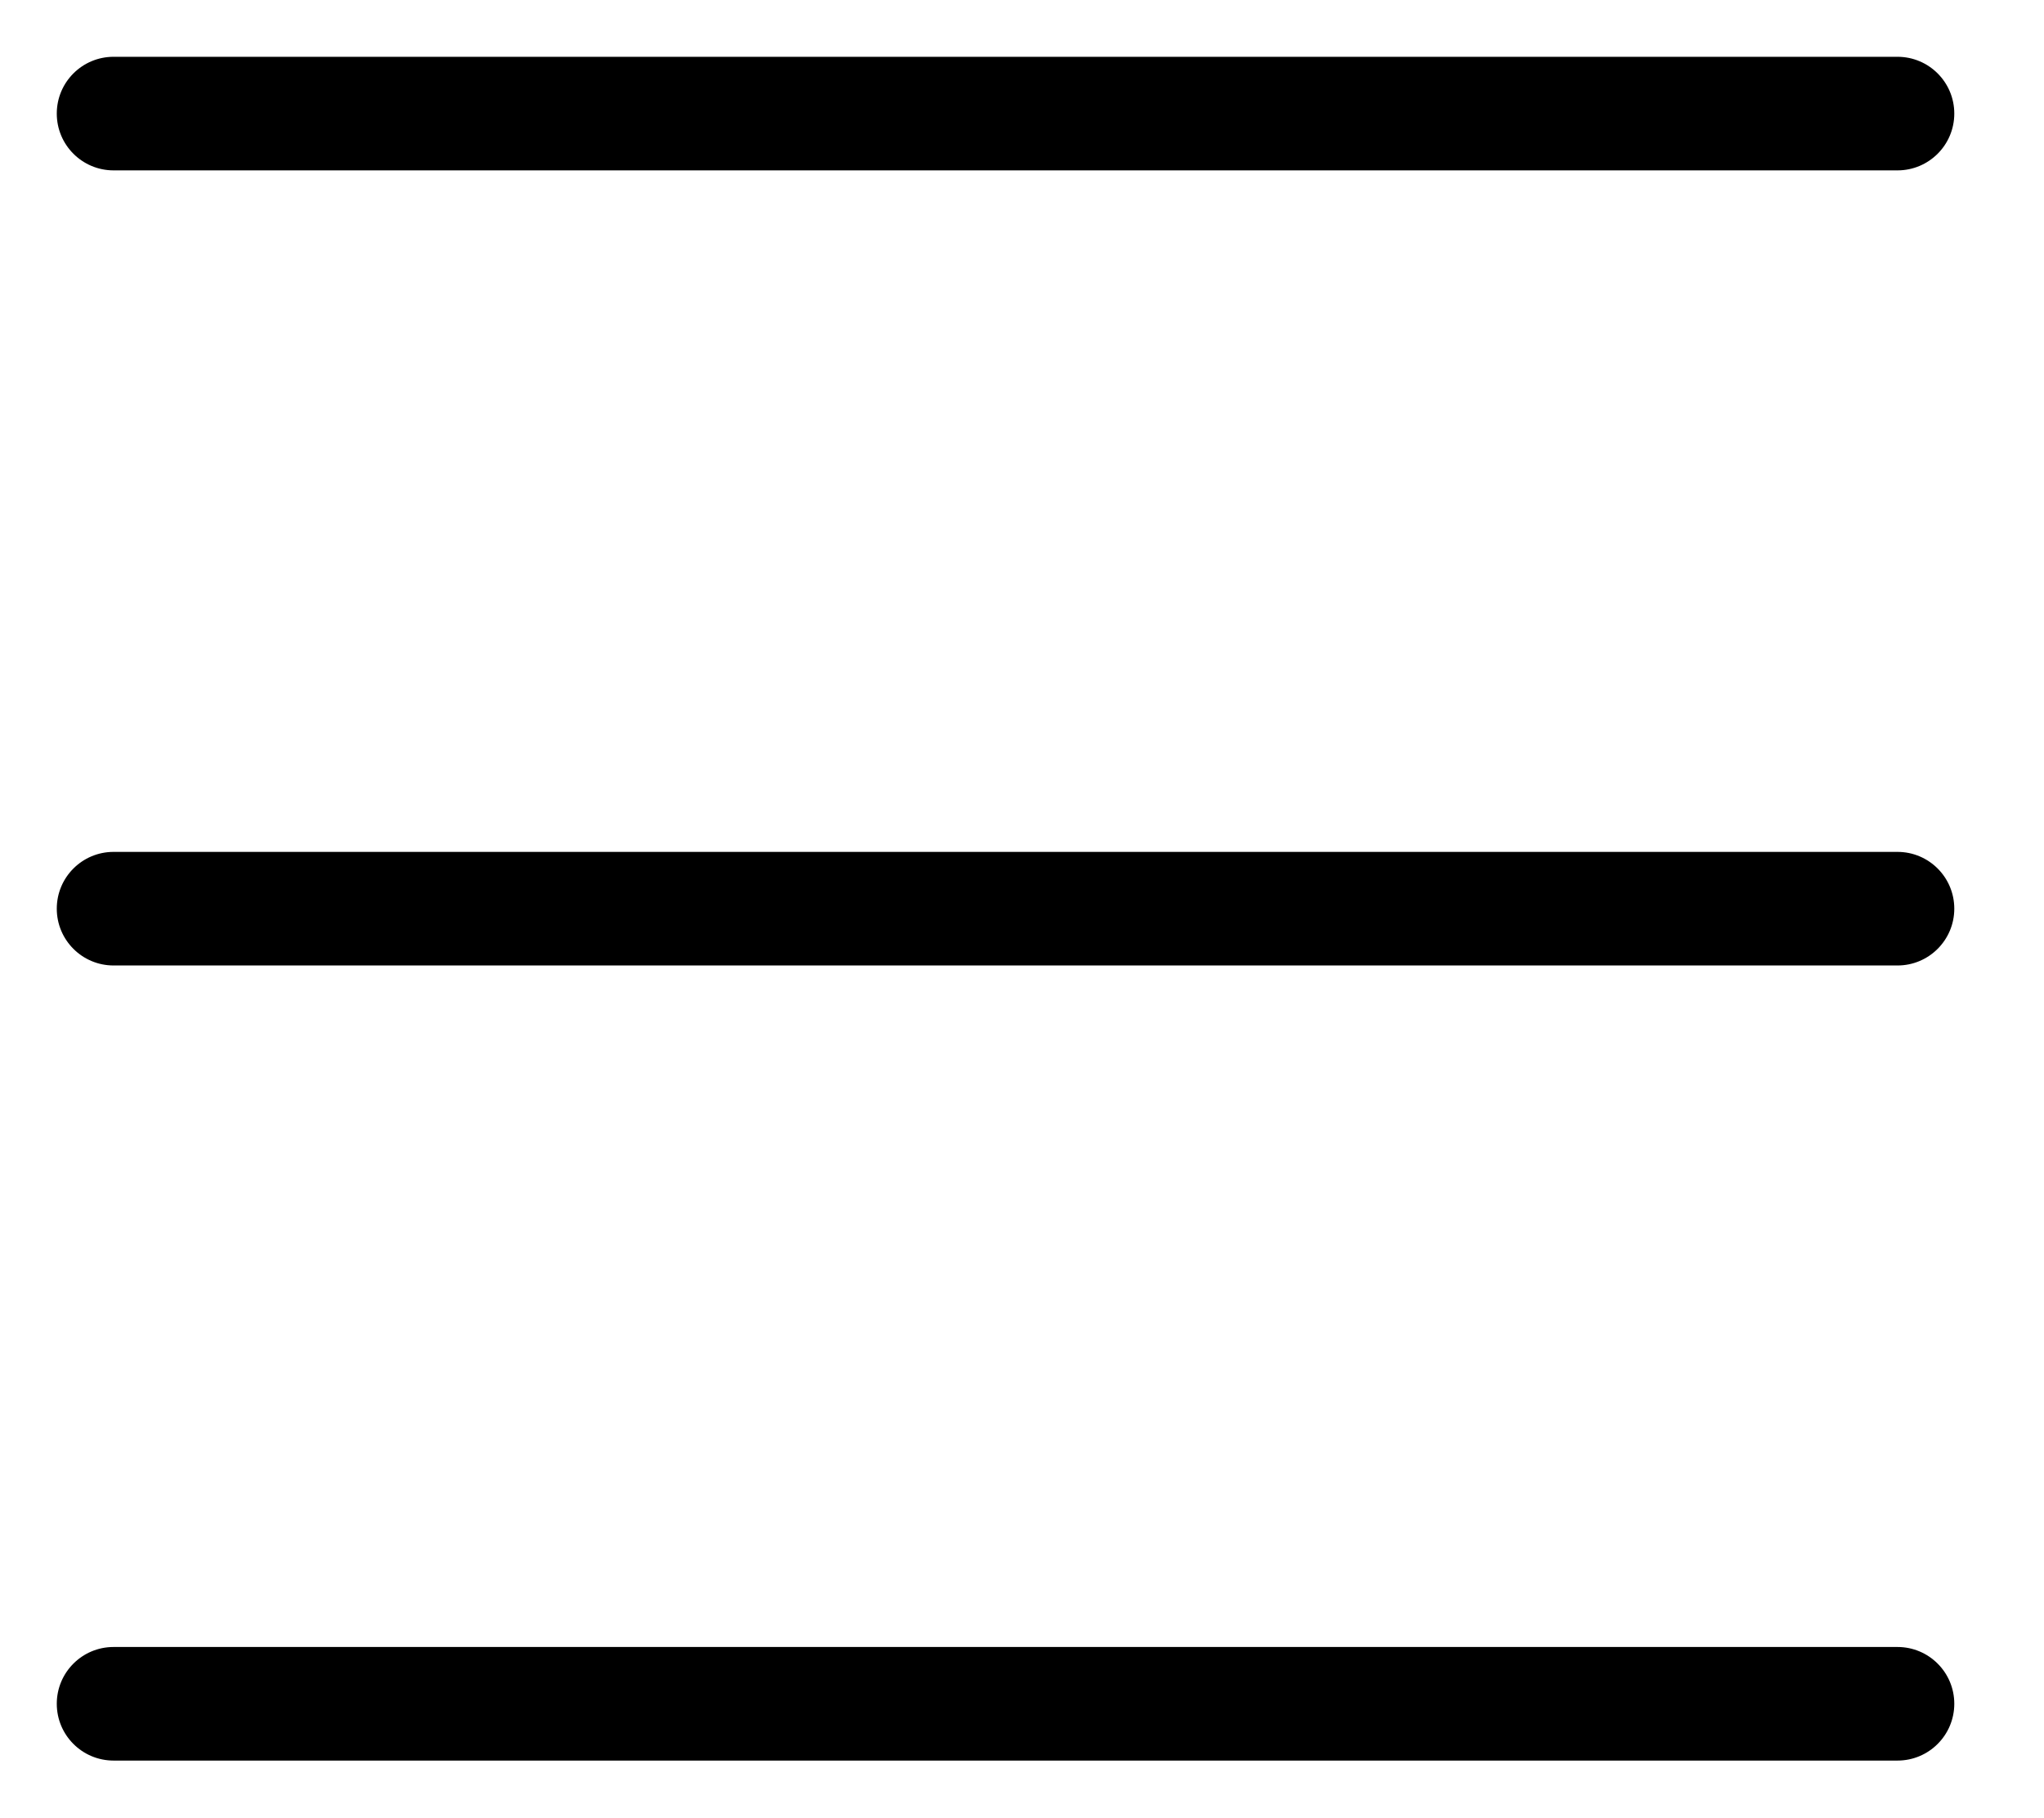
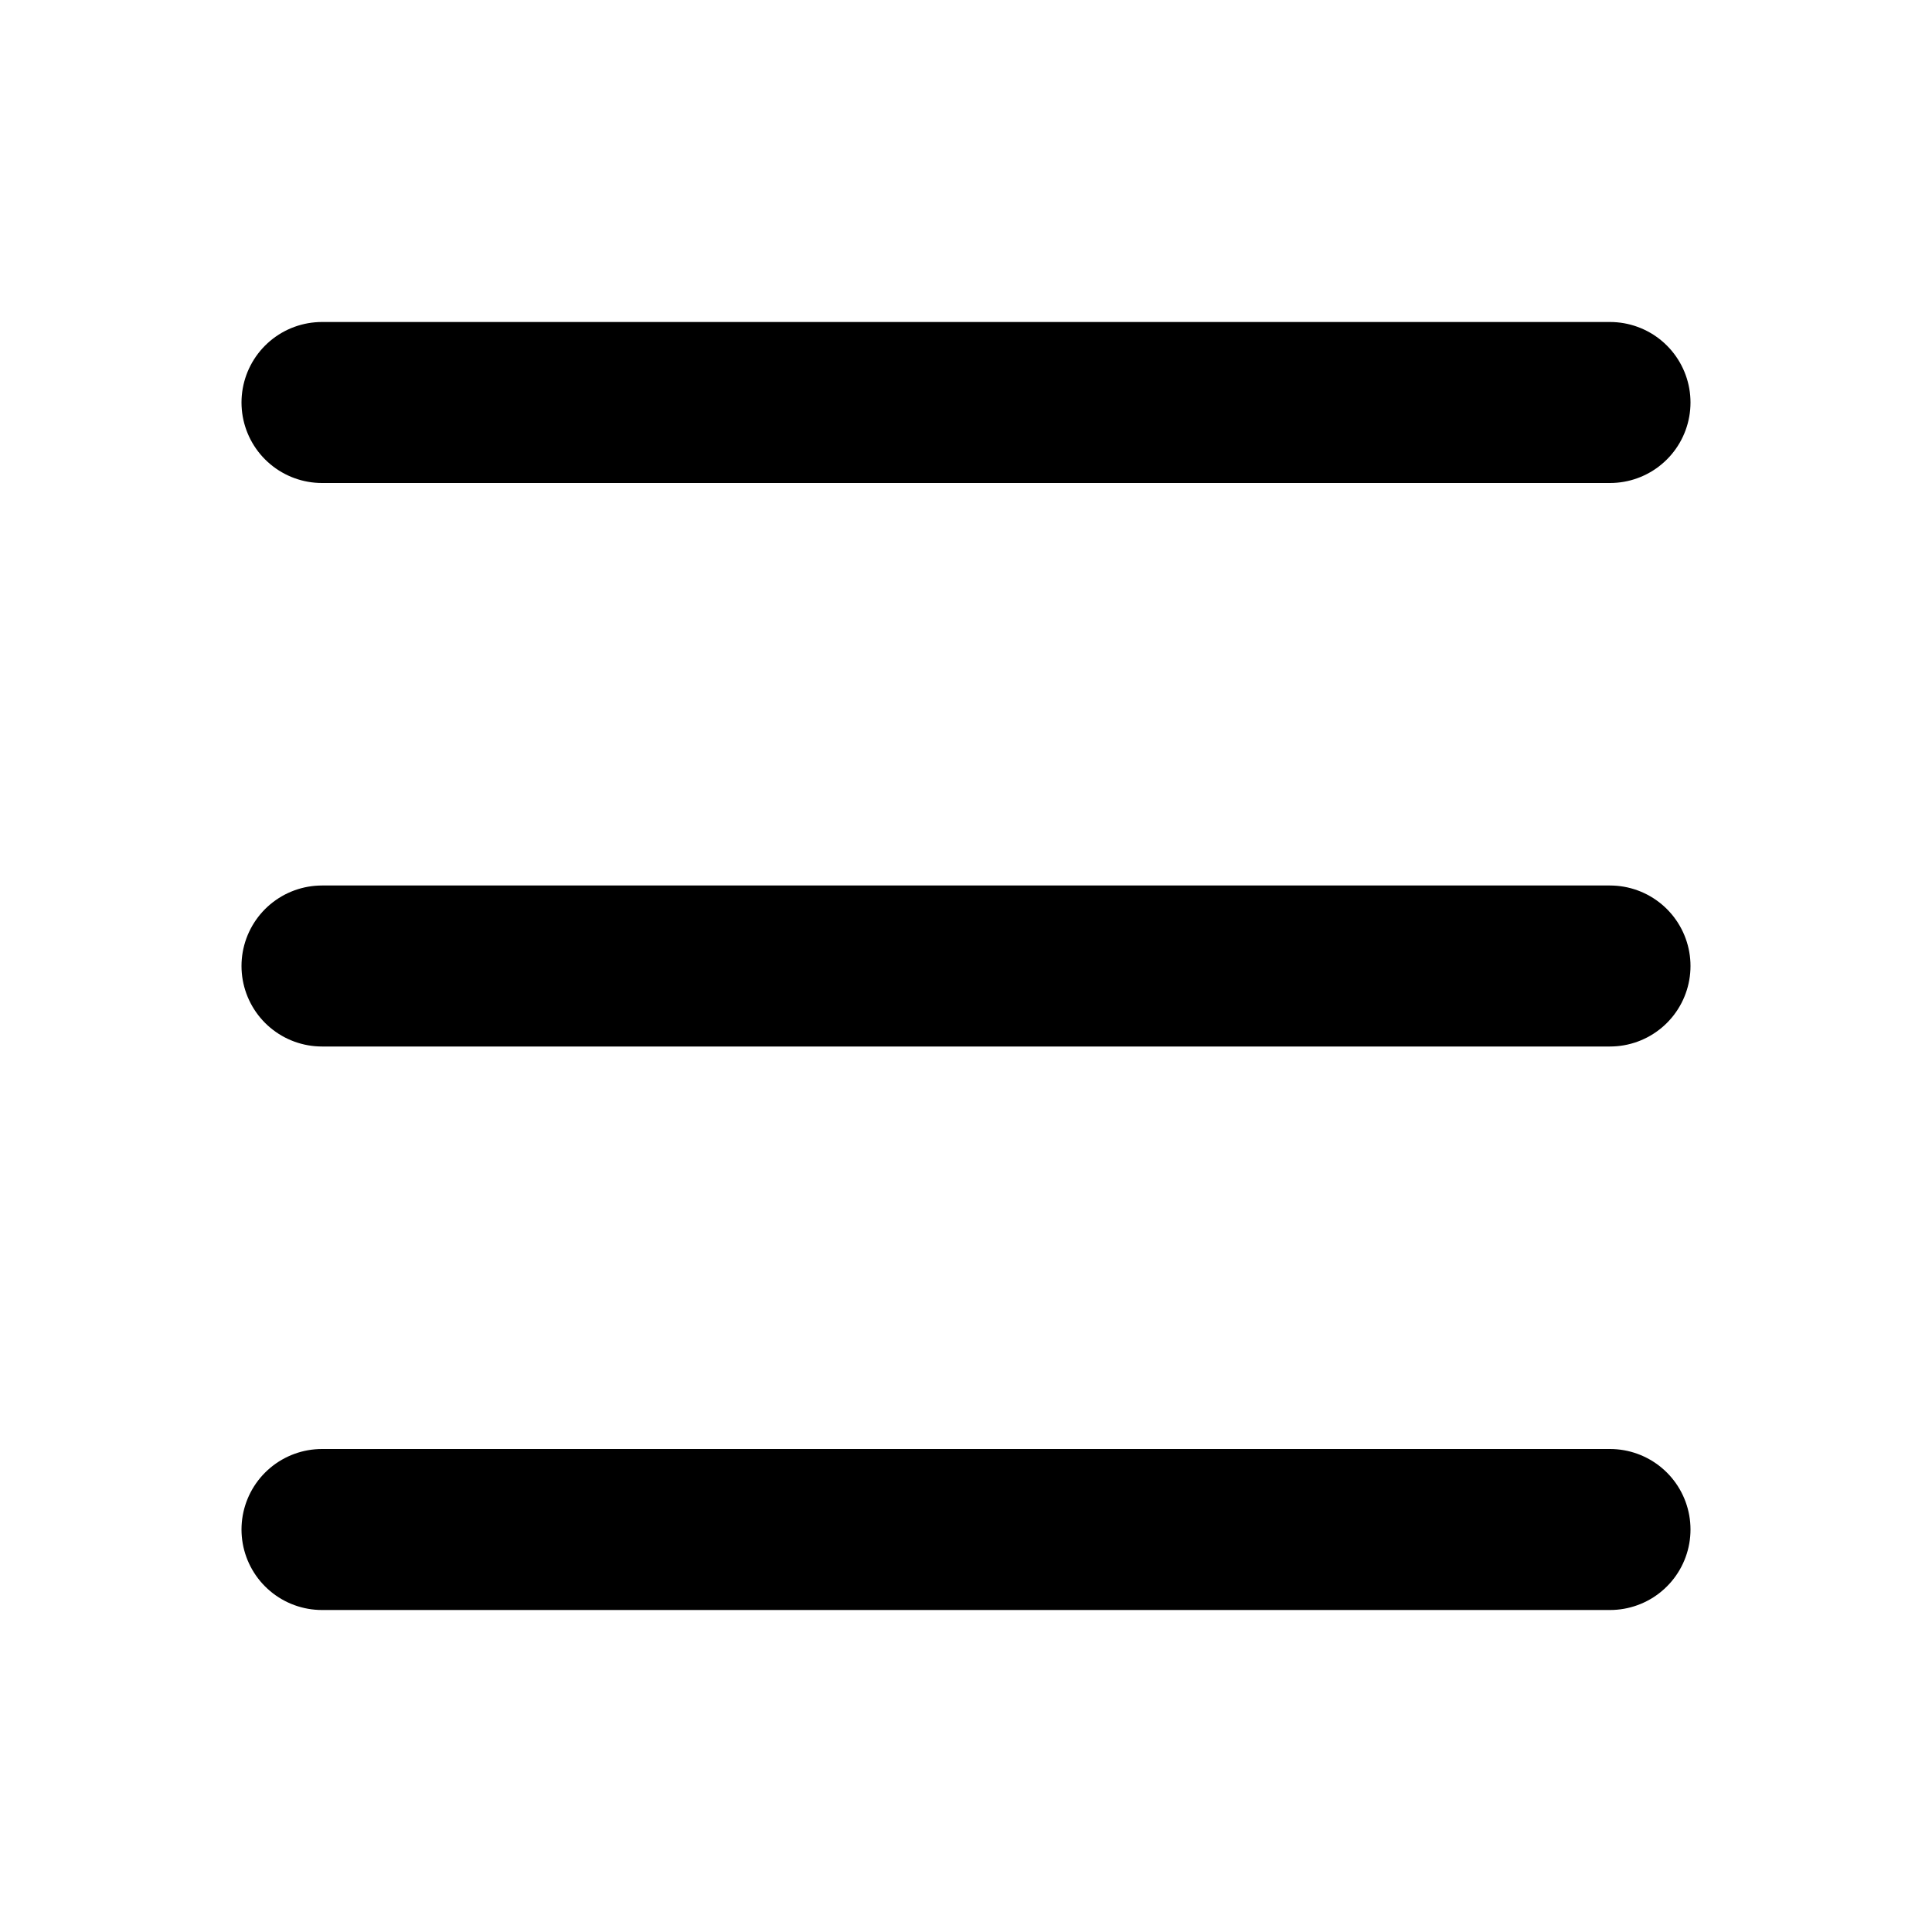
- <svg xmlns="http://www.w3.org/2000/svg" fill="none" class="icon icon-hamburger" viewBox="0 0 18 16">
-   <path fill="currentColor" d="M1 .5a.5.5 0 1 0 0 1h15.71a.5.5 0 0 0 0-1zM.5 8a.5.5 0 0 1 .5-.5h15.71a.5.5 0 0 1 0 1H1A.5.5 0 0 1 .5 8m0 7a.5.5 0 0 1 .5-.5h15.71a.5.5 0 0 1 0 1H1a.5.5 0 0 1-.5-.5" />
+ <svg xmlns="http://www.w3.org/2000/svg" fill="none" class="icon icon-hamburger" viewBox="0 0 24 24" stroke="currentColor" stroke-width="2" stroke-linecap="round" stroke-linejoin="round">
+   <path d="M4 5h16" />
+   <path d="M4 12h16" />
+   <path d="M4 19h16" />
</svg>
